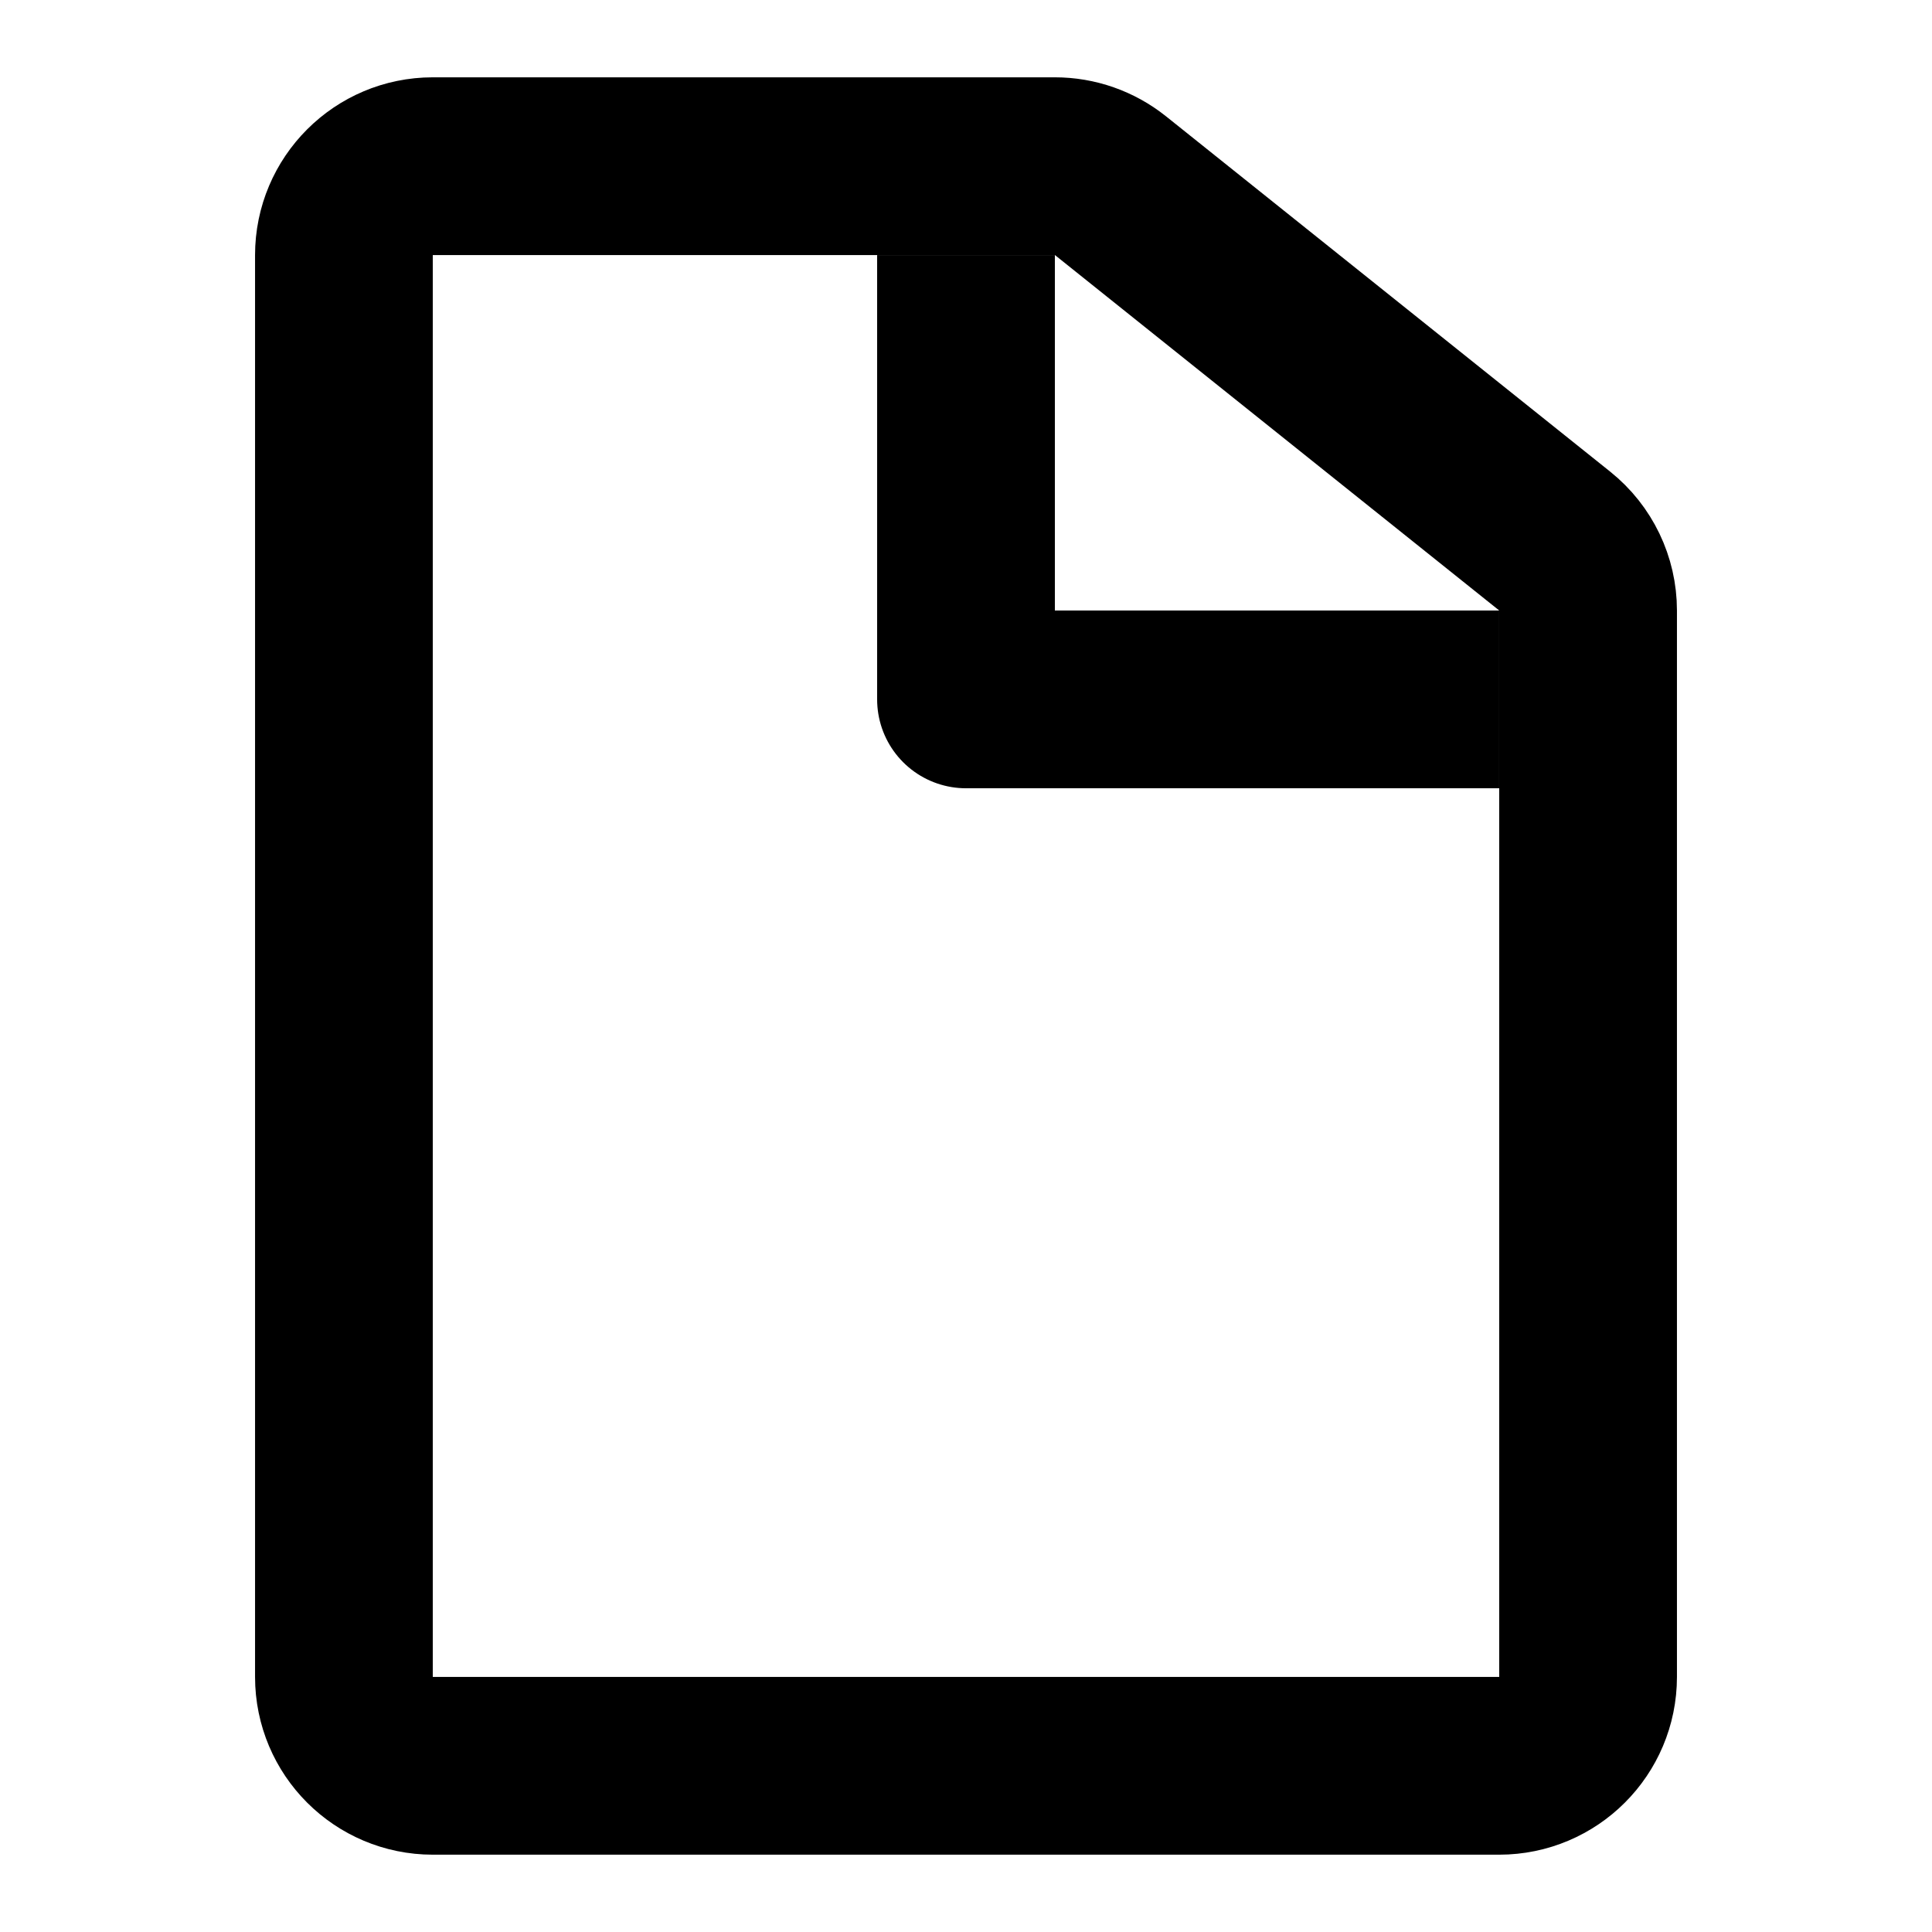
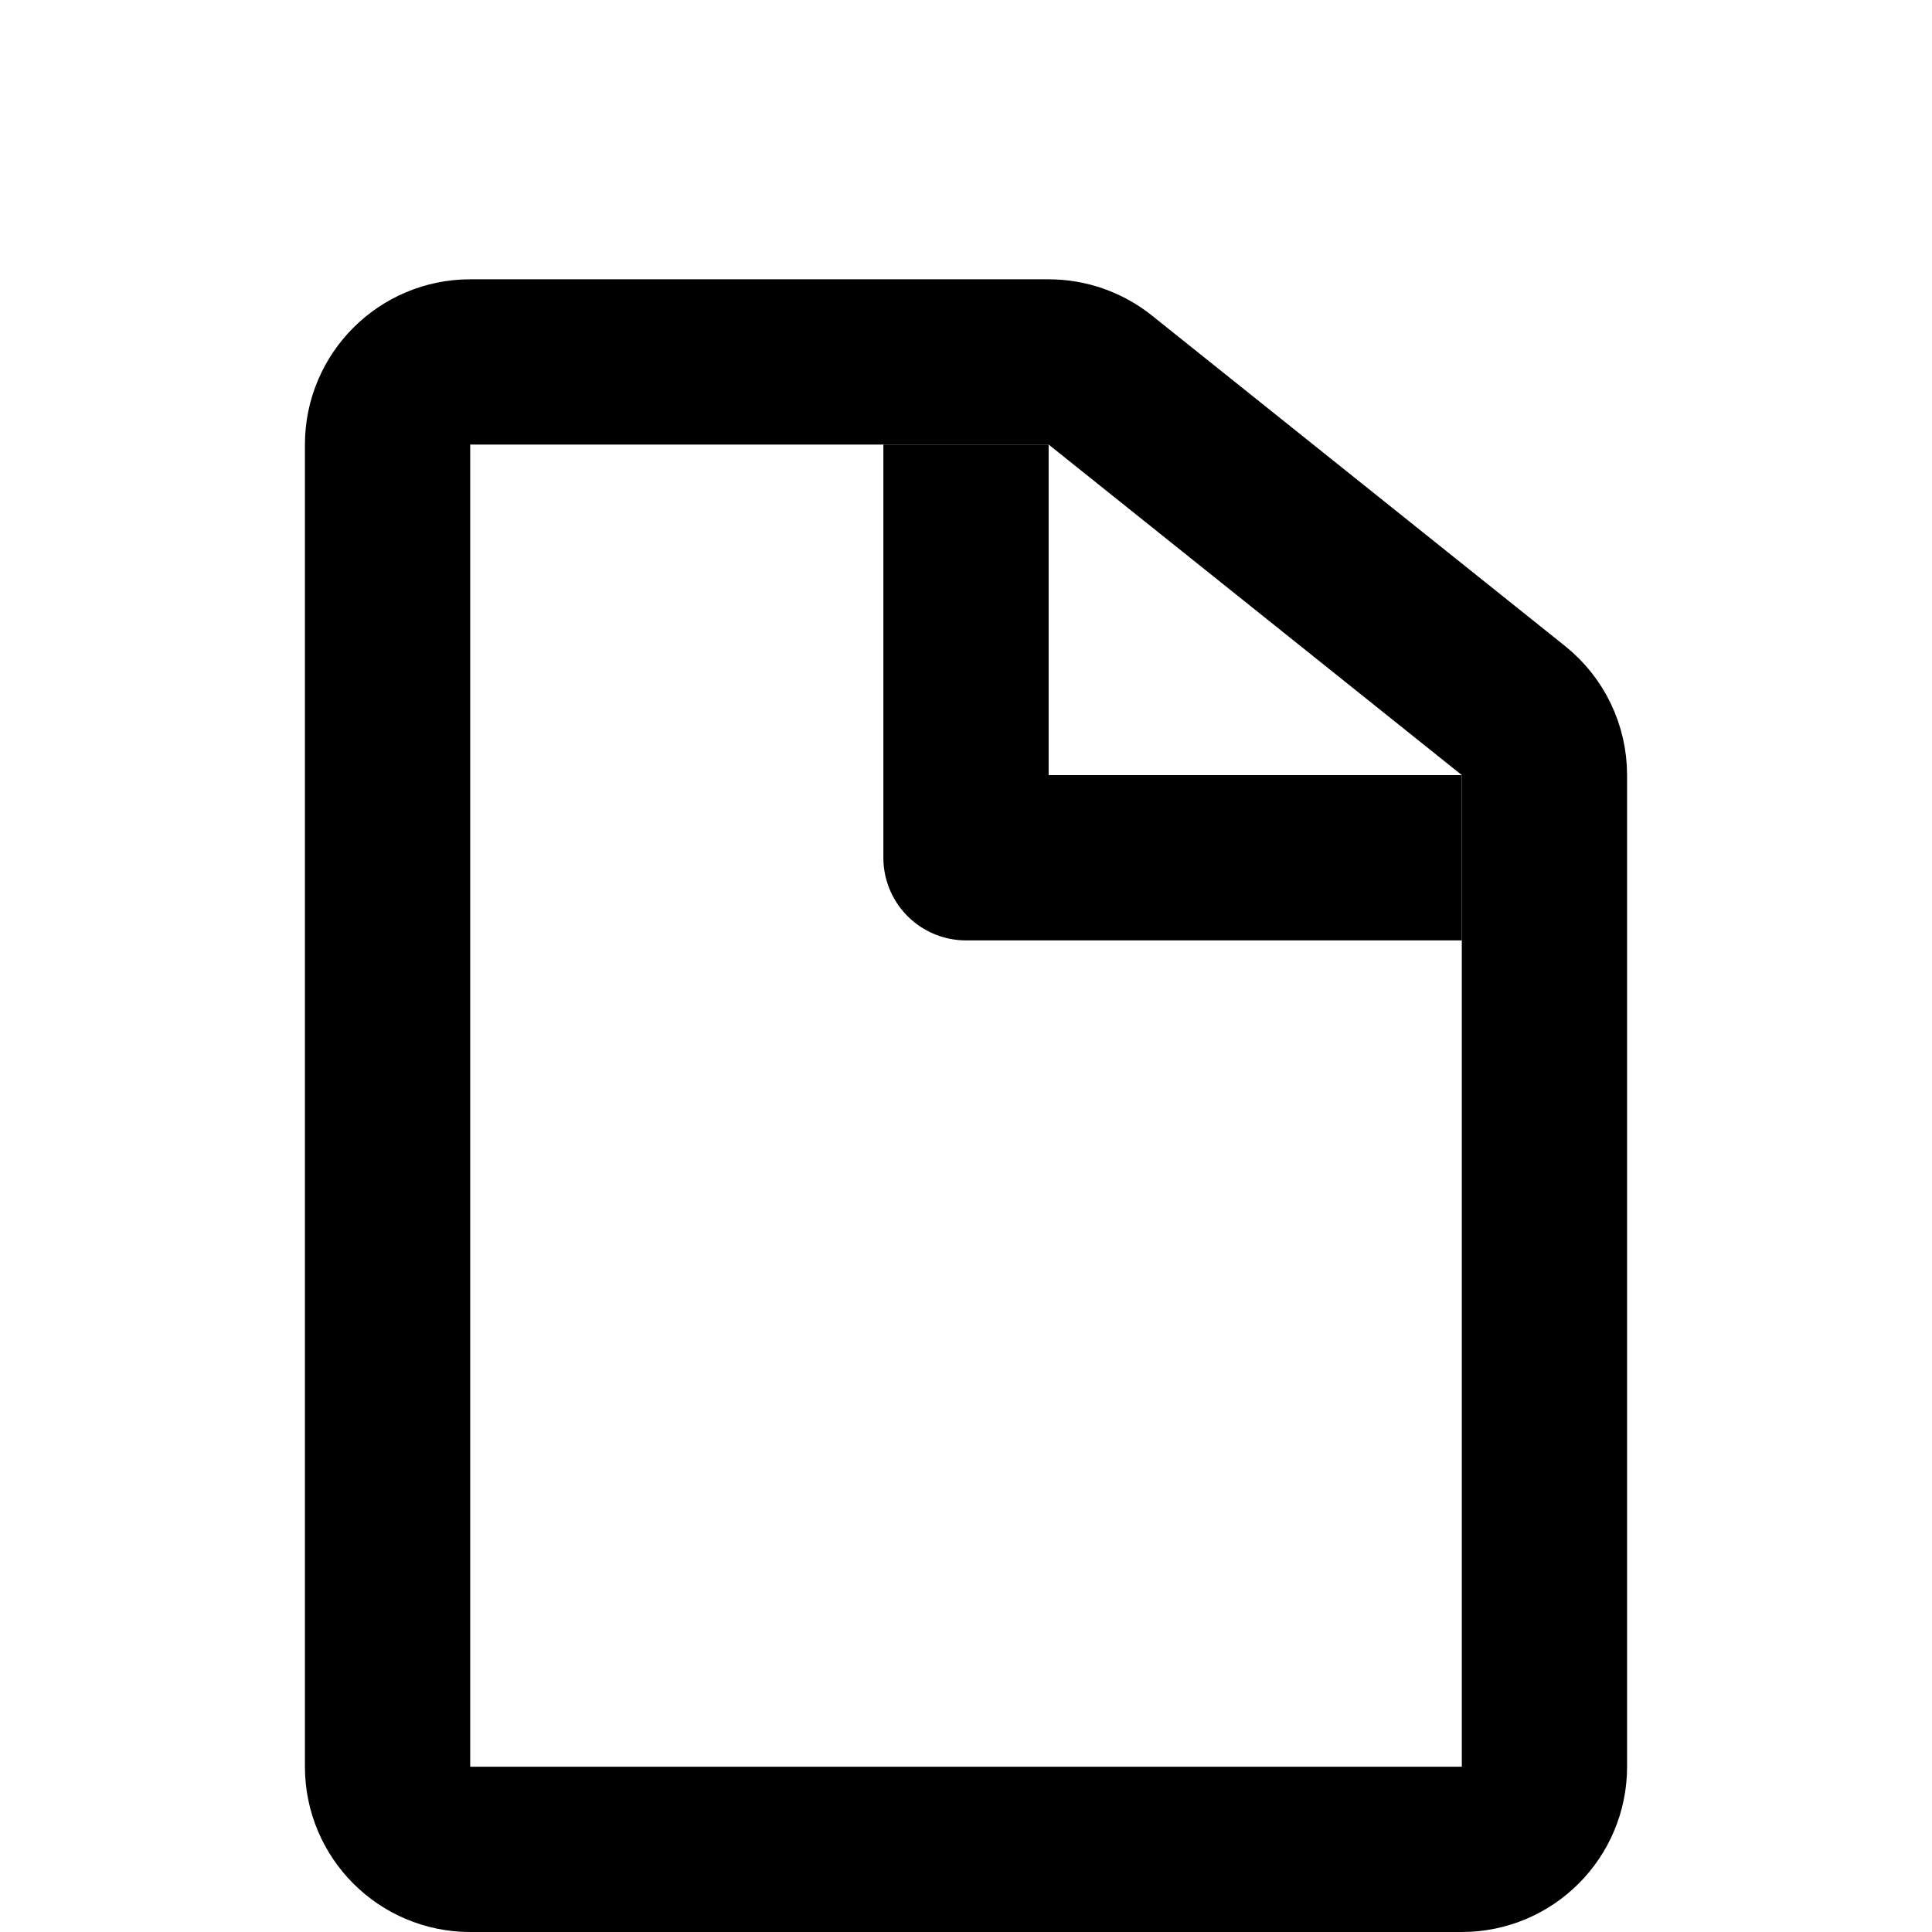
- <svg xmlns="http://www.w3.org/2000/svg" fill="none" viewBox="1.13 1.13 21.74 21.74">
+ <svg xmlns="http://www.w3.org/2000/svg" fill="none" viewBox="0.31 -1.38 23.38 23.38">
  <path d="M6 3C5.448 3 5 3.448 5 4V20C5 20.552 5.448 21 6 21H18C18.552 21 19 20.552 19 20V8C19 7.696 18.862 7.409 18.625 7.219L13.625 3.219C13.447 3.077 13.227 3 13 3H6Z" stroke="currentColor" stroke-width="2" stroke-linejoin="round" />
  <path d="M12 4V9H18" stroke="currentColor" stroke-width="2" stroke-linejoin="round" />
</svg>
